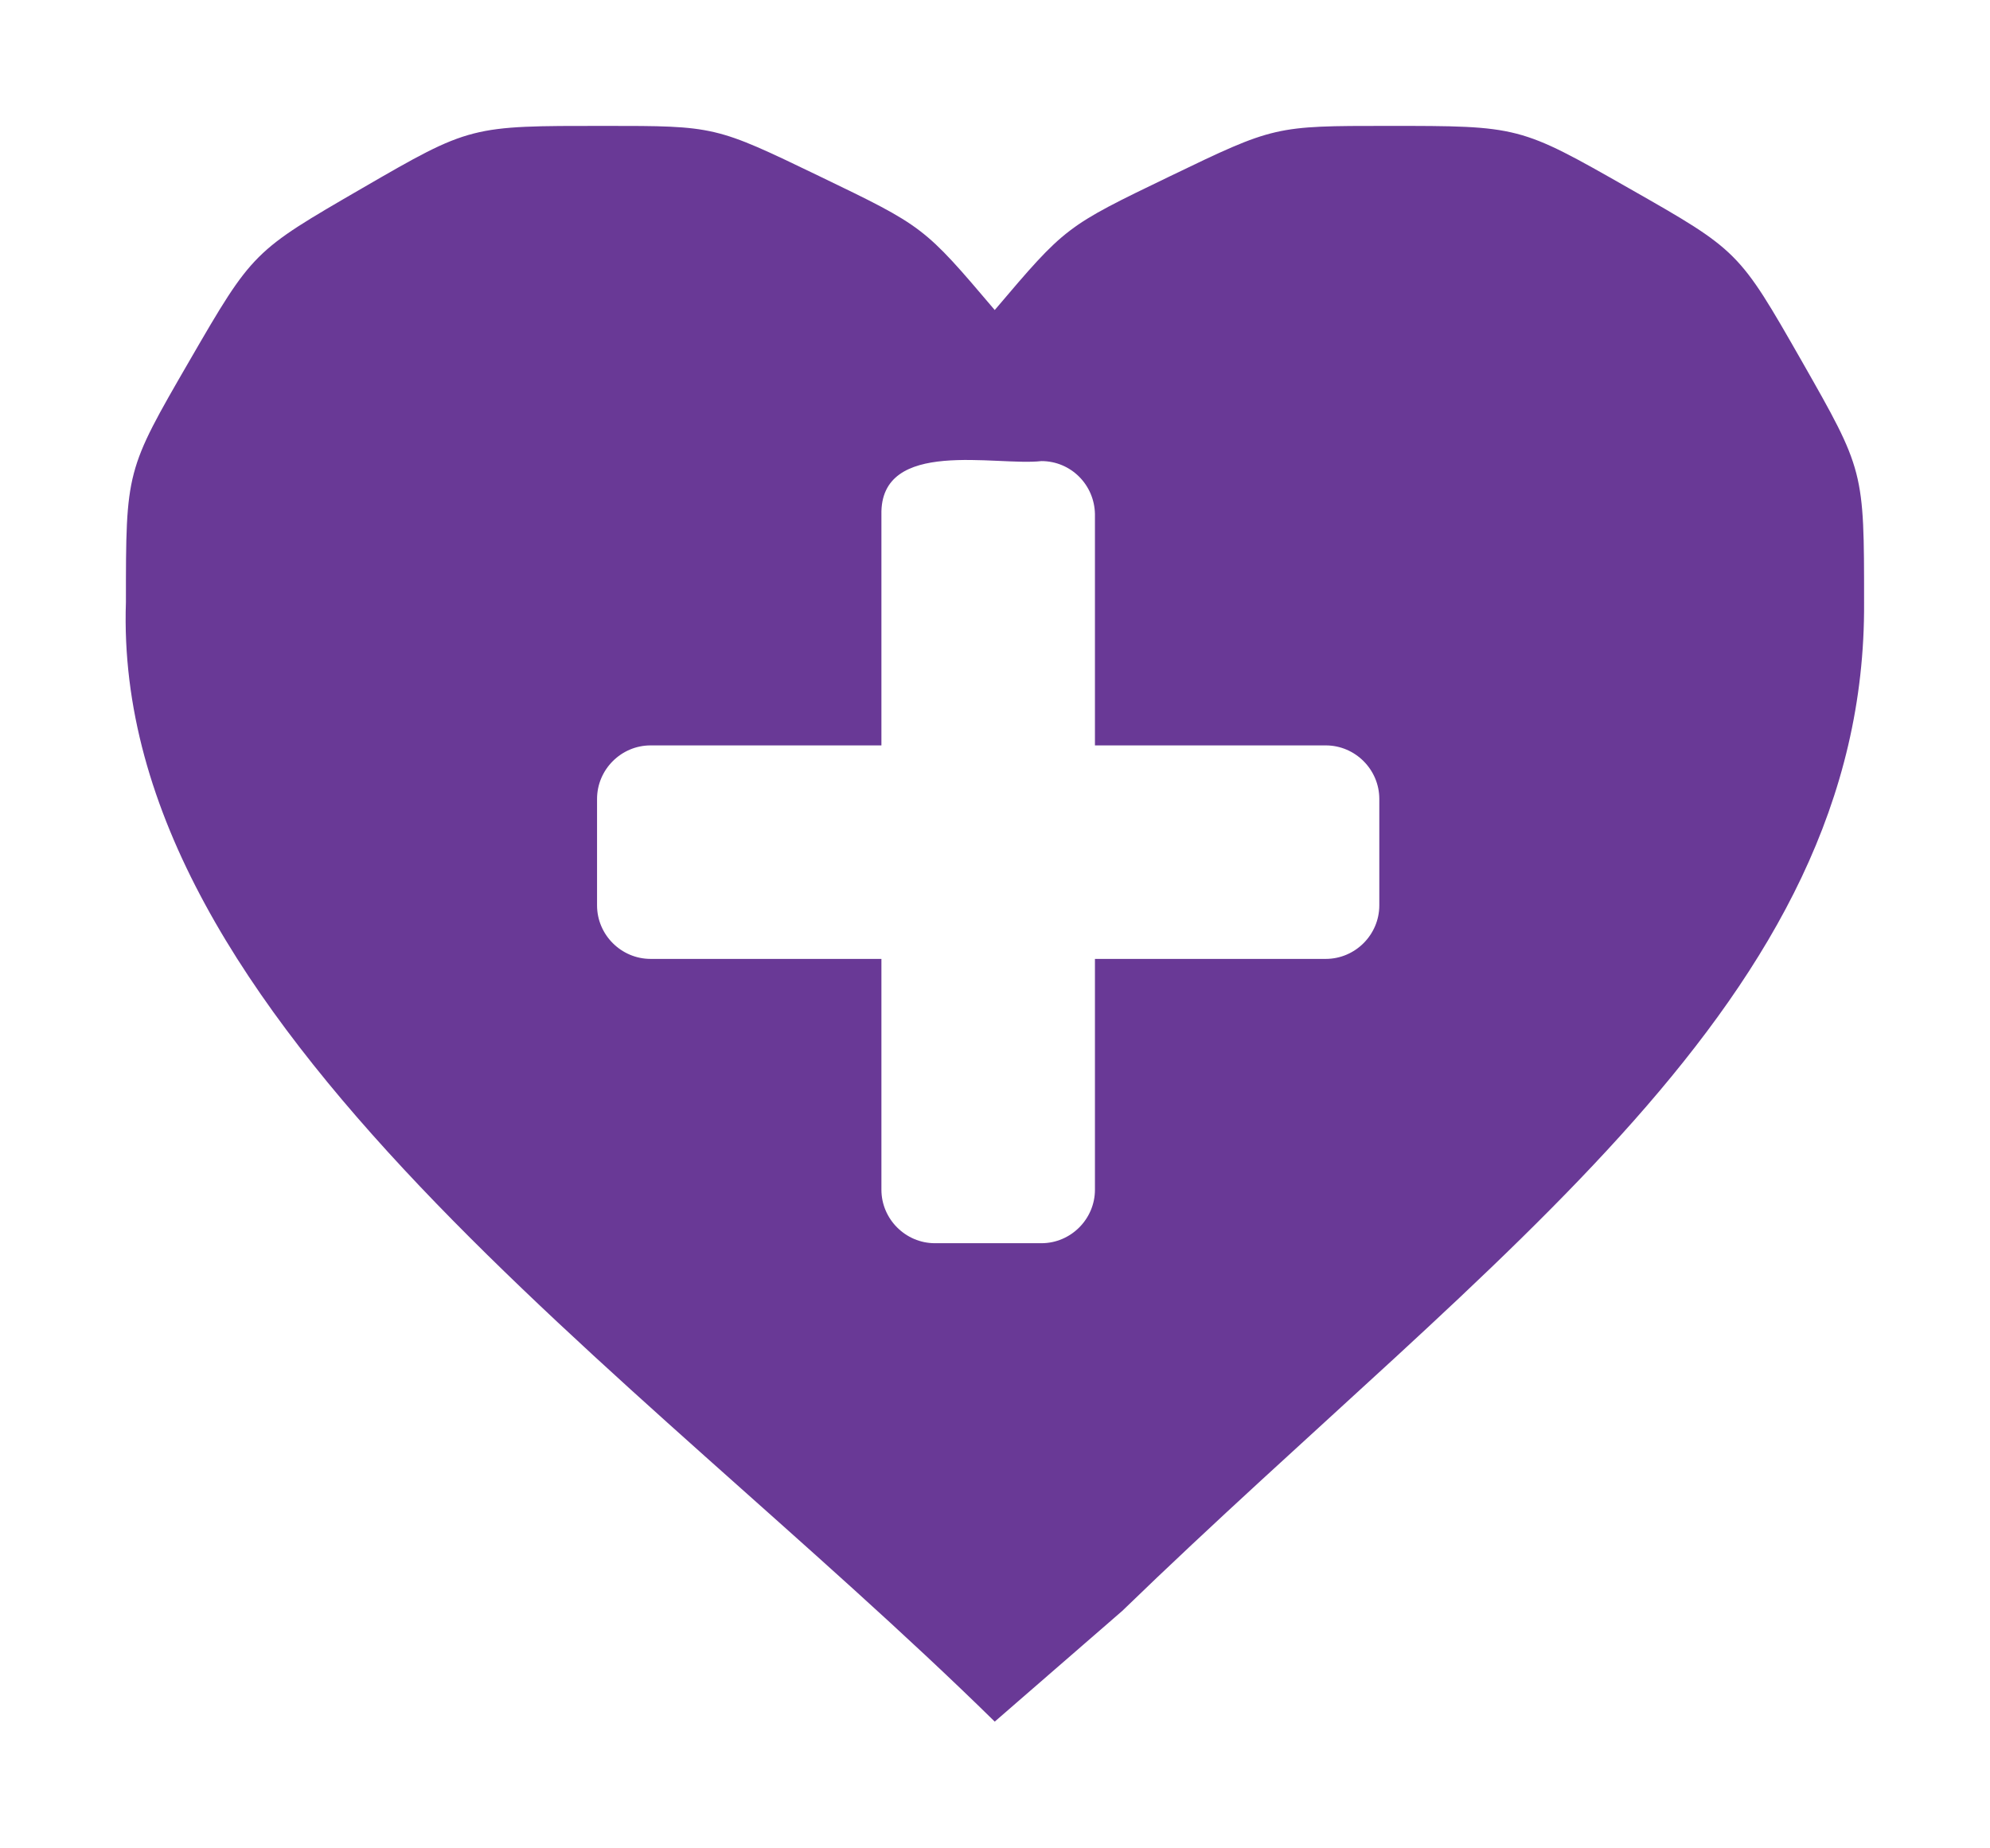
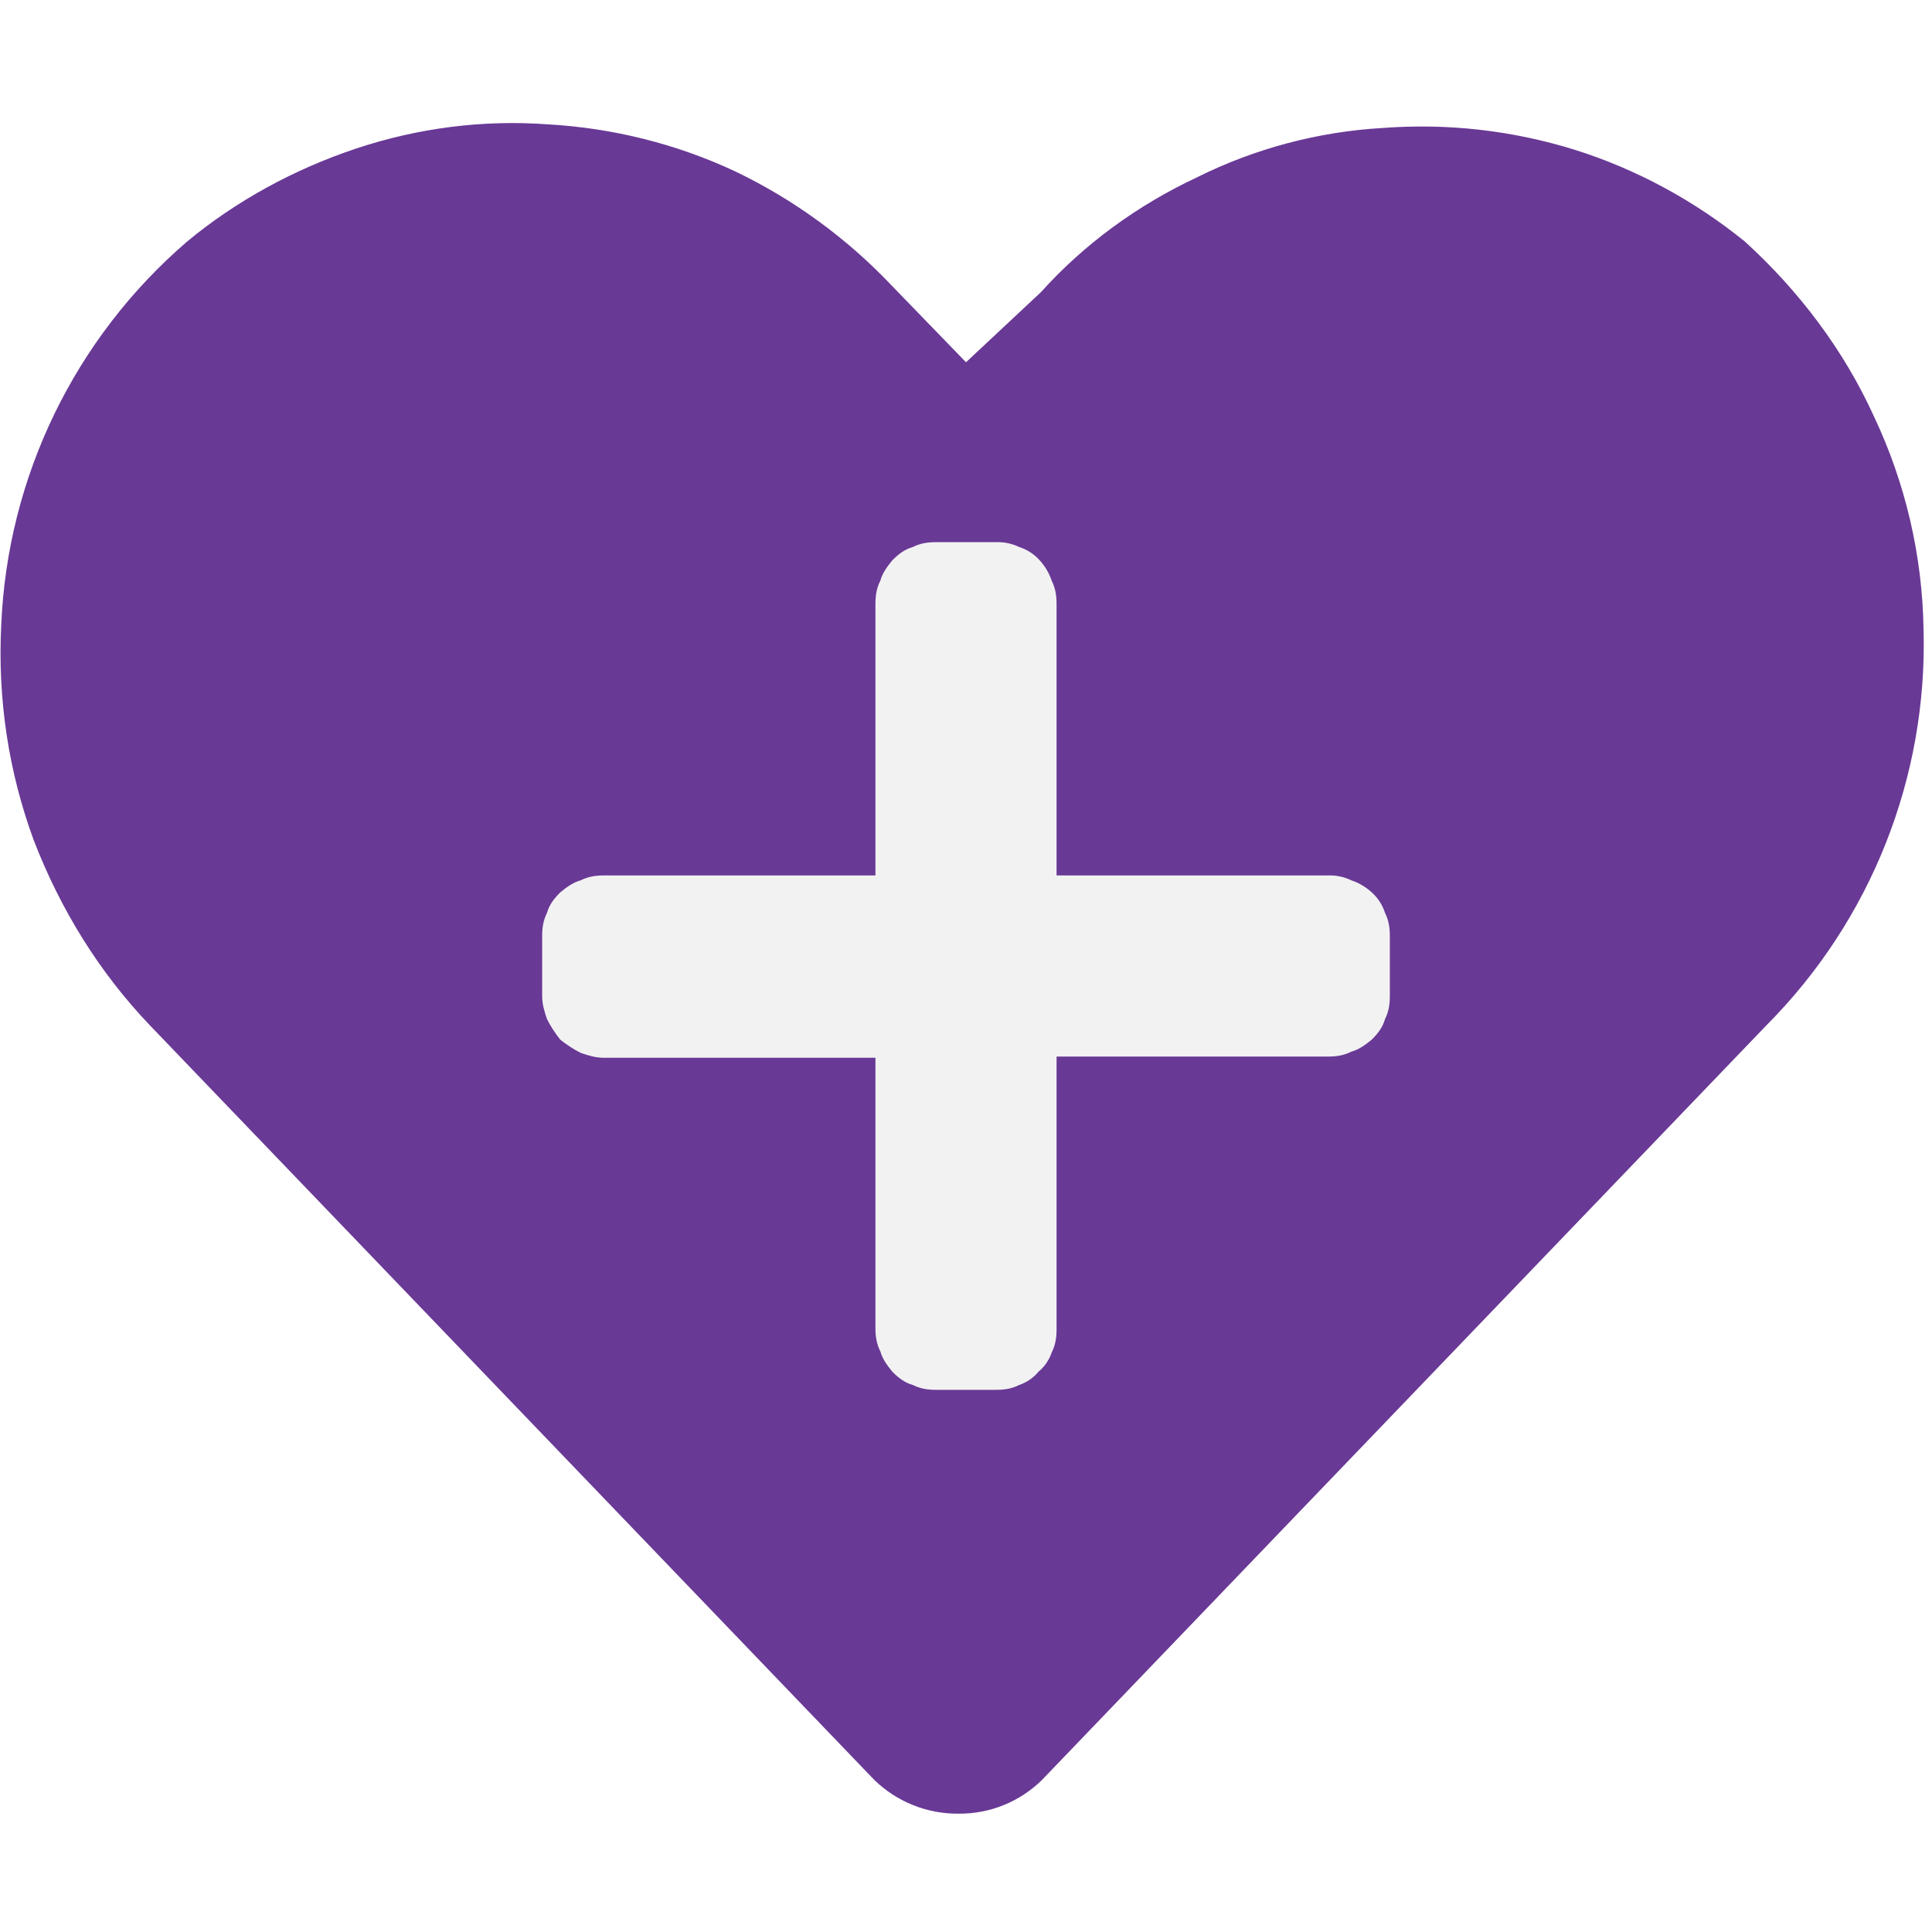
- <svg xmlns="http://www.w3.org/2000/svg" viewBox="0 0 379.3 352.2">
-   <path d="M264.5 24c25.1 0 25.1 0 46 11.9s20.9 11.9 32.9 32.9c11.9 20.9 11.9 20.9 11.9 46 .5 76-70.5 123.6-141.4 192.3l-24.3 21.1C120.9 260.7 21.3 194.7 24 114.8c0-25.1 0-25.1 12.1-46S48.3 47.9 69 35.9 89.7 24 115.2 24c21.1 0 21.1 0 41 9.6s19.9 9.6 33.4 25.5c13.5-15.9 13.5-15.9 33.4-25.5s20-9.6 41.5-9.6zm-66 63.9c-8.6 1-30.8-4.5-30.5 10.2v44h-44c-5.6 0-10.2 4.6-10.2 10.2v20.3c0 5.6 4.6 10.2 10.2 10.2h44v44c0 5.6 4.6 10.2 10.2 10.2h20.3c5.6 0 10.2-4.6 10.2-10.2v-44h44c5.6 0 10.2-4.6 10.2-10.2v-20.3c0-5.6-4.6-10.2-10.2-10.2h-44V98c-.1-5.6-4.6-10.1-10.2-10.1z" fill-rule="evenodd" clip-rule="evenodd" fill="#693996" />
+ <svg xmlns="http://www.w3.org/2000/svg" viewBox="0 0 16 14" width="20" height="20">
+   <style />
+   <path id="Layer" d="M14.45 1c-.42-.34-.9-.6-1.41-.76a4.26 4.26 0 00-1.59-.18c-.53.03-1.06.17-1.54.41-.49.23-.93.55-1.29.95L8 2l-.62-.64C7.01.97 6.57.65 6.09.42 5.6.19 5.07.06 4.54.03 4-.01 3.46.06 2.95.23s-.99.43-1.4.77A4.434 4.434 0 00.01 4.18c-.03.61.06 1.21.27 1.78.22.57.54 1.09.96 1.53l6 6.25a.986.986 0 00.7.28.971.971 0 00.69-.28l6-6.25a4.47 4.47 0 001.3-3.28c-.01-.61-.15-1.21-.41-1.76-.25-.55-.62-1.04-1.07-1.45z" fill="#693996" />
+   <path id="Layer" d="M11 6.25H8.75V4c0-.07-.01-.13-.04-.19a.478.478 0 00-.1-.17.386.386 0 00-.17-.11.406.406 0 00-.19-.04h-.5c-.07 0-.13.01-.19.04-.07.02-.12.06-.17.11-.04.05-.08.1-.1.17-.03.06-.04.12-.04.19v2.25H5c-.07 0-.13.01-.19.04-.07.02-.12.06-.17.1-.05.05-.09.1-.11.17-.03.06-.04.12-.04.19v.5c0 .07.02.13.04.19.03.06.07.12.11.17.05.04.11.08.17.11.06.02.12.04.19.04h2.25V10c0 .07.01.13.04.19.02.07.06.12.1.17.05.05.1.09.17.11.06.03.12.04.19.04h.5c.07 0 .13-.01.19-.04.06-.02.12-.06.16-.11.05-.04.09-.1.11-.16.03-.06.04-.12.04-.19V7.75H11c.07 0 .13-.01.19-.04.07-.02.12-.06.17-.1.05-.05.09-.1.11-.17.03-.06.04-.12.04-.19v-.5c0-.07-.01-.13-.04-.19a.386.386 0 00-.11-.17.478.478 0 00-.17-.1.406.406 0 00-.19-.04z" fill="#f2f2f2" />
</svg>
